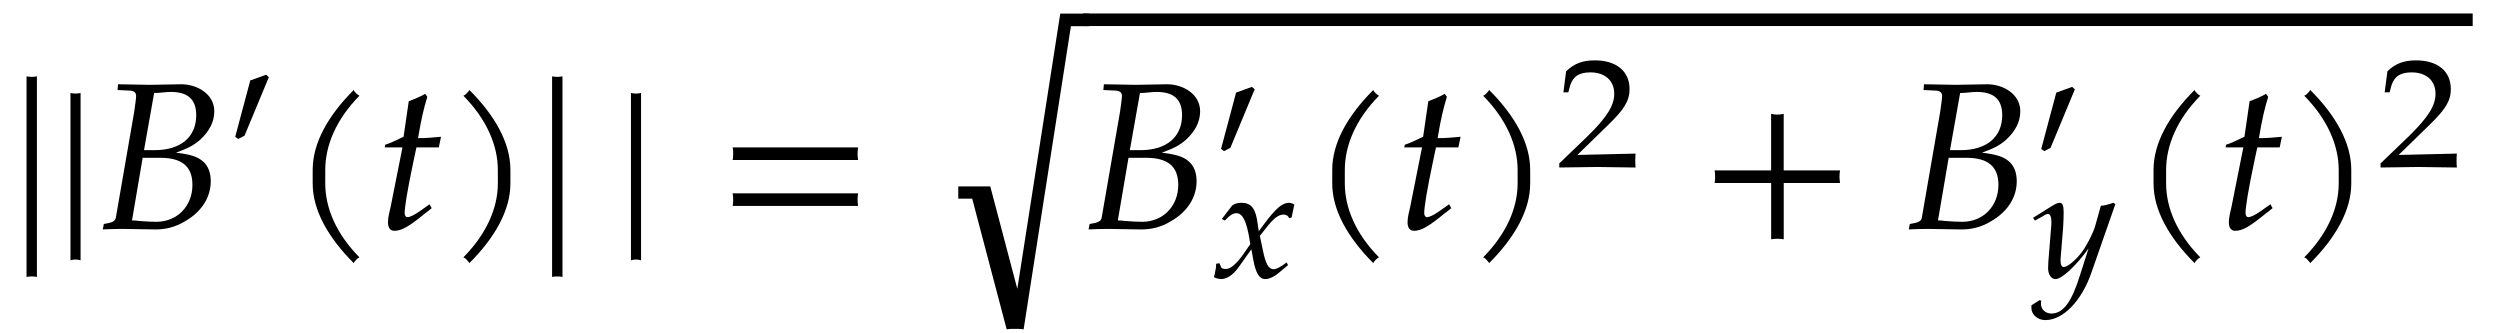
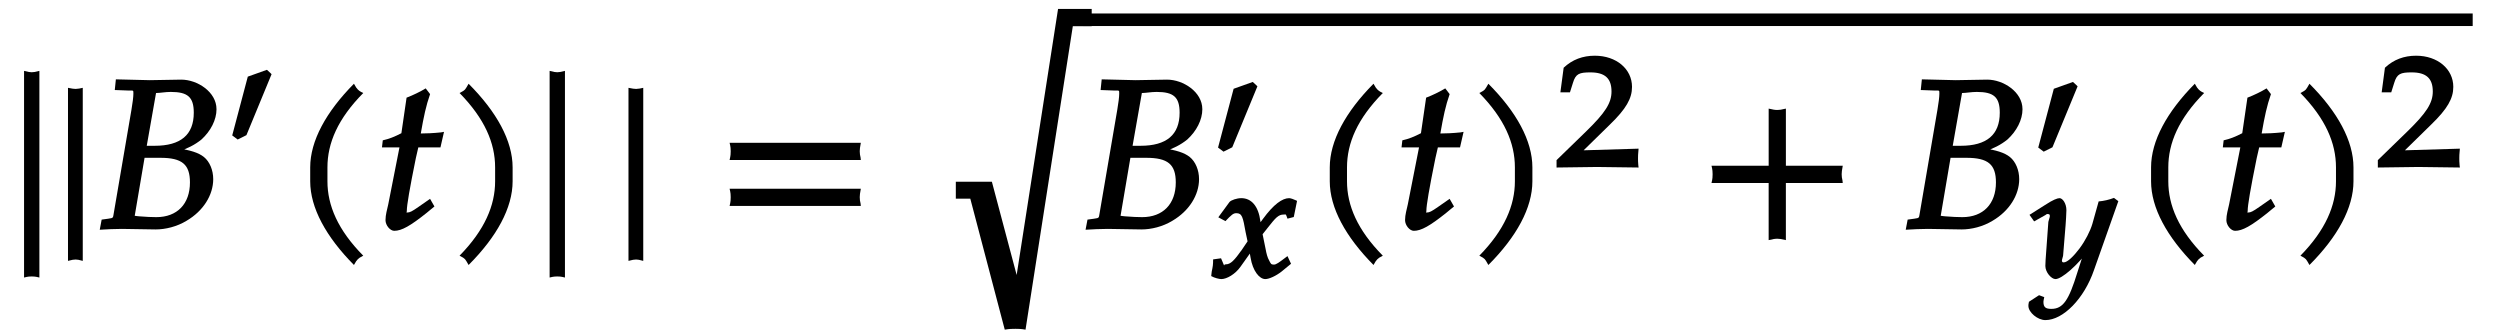
<svg xmlns="http://www.w3.org/2000/svg" xmlns:xlink="http://www.w3.org/1999/xlink" width="188" height="25px" viewBox="0 0 141 19">
  <defs>
    <symbol overflow="visible" id="a">
-       <path style="stroke:none" d="M1.547 2.75V-8.719a1.914 1.914 0 0 1-.297.031c-.094 0-.203-.015-.297-.03V2.75c.094-.031.203-.031.297-.031.094 0 .203 0 .297.031Zm0 0" />
+       <path style="stroke:none" d="M1.688 2.625V-9.031c-.235.062-.344.078-.438.078-.094 0-.203-.016-.438-.078V2.78c.235-.062.344-.062.438-.062.094 0 .203 0 .438.062Zm0 0" />
    </symbol>
    <symbol overflow="visible" id="b">
-       <path style="stroke:none" d="M1.531 1.797v-9.563c-.093.016-.187.032-.281.032-.11 0-.203-.016-.297-.032v9.563a.91.91 0 0 1 .578 0Zm0 0" />
+       <path style="stroke:none" d="M1.656 1.656v-9.719A1.95 1.95 0 0 1 1.25-8c-.11 0-.203-.016-.438-.063v9.891c.235-.062.329-.078.438-.078.094 0 .188.016.406.078Zm0 0" />
    </symbol>
    <symbol overflow="visible" id="c">
-       <path style="stroke:none" d="M6.688-6.719c0-.984-.97-1.547-1.891-1.547-.594 0-1.203.032-1.797.032l-1.813-.032-.03.329.64.03c.281 0 .422.095.422.313 0 .172-.063.547-.11.907L1.063-.657c-.032.22-.188.298-.688.376L.312.03C.672.016 1.047 0 1.407 0c.64 0 1.266.031 1.922.031.563 0 1.125-.125 1.688-.469.953-.546 1.468-1.375 1.468-2.28 0-.516-.156-.907-.484-1.173-.313-.25-.672-.359-1.5-.468.688-.25.969-.391 1.36-.72.53-.484.827-1.03.827-1.64Zm-1.25 4.203c0 1.22-.875 2.11-2.063 2.11-.25 0-.594-.016-.984-.047a2.223 2.223 0 0 0-.407-.031l.61-3.579h1.015c1.235 0 1.829.5 1.829 1.547ZM5.655-6.5c0 1.25-.89 2-2.375 2h-.61l.579-3.266c.328 0 .64-.062.953-.062.969 0 1.453.422 1.453 1.328Zm0 0" />
+       <path style="stroke:none" d="M6.813-6.844c0-.984-1.094-1.687-2.016-1.687-.594 0-1.203.031-1.797.031l-1.938-.047-.062.61.797.03c.281 0 .266-.03.266.188 0 .172-.047.547-.11.907L.922-.782C.89-.577.875-.624.25-.531L.14.048A21.28 21.28 0 0 1 1.407 0c.64 0 1.266.031 1.922.031.563 0 1.219-.156 1.781-.5.954-.562 1.516-1.469 1.516-2.375 0-.515-.203-1-.531-1.265-.313-.25-.766-.391-1.594-.516v.266c.688-.25 1.063-.438 1.453-.75.531-.485.86-1.125.86-1.735ZM5.296-2.656c0 1.234-.734 1.984-1.922 1.984-.25 0-.594-.015-.984-.047-.079-.015-.22-.015-.25-.031l.562-3.313h.906c1.235 0 1.688.375 1.688 1.407Zm.219-3.985c0 1.266-.75 1.891-2.235 1.891h-.453l.531-3.016c.22 0 .532-.062.844-.062.969 0 1.313.297 1.313 1.187Zm0 0" />
    </symbol>
    <symbol overflow="visible" id="e">
-       <path style="stroke:none" d="M4.11-7.61a.735.735 0 0 1-.188-.14c-.063-.063-.11-.11-.14-.188-1.47 1.47-2.345 3.032-2.345 4.563v.781c0 1.516.875 3.078 2.344 4.547a.735.735 0 0 1 .14-.187.735.735 0 0 1 .188-.141C2.781.281 2.156-1.203 2.156-2.594v-.781c0-1.39.625-2.89 1.953-4.234Zm0 0" />
+       <path style="stroke:none" d="M4.203-7.828a.735.735 0 0 1-.187-.14c-.063-.063-.11-.126-.22-.329-1.593 1.61-2.5 3.266-2.5 4.781v.797c0 1.516.907 3.172 2.5 4.781.11-.203.157-.265.22-.328.062-.062.125-.109.312-.203C2.875.063 2.281-1.344 2.281-2.719v-.797c0-1.39.594-2.78 2.047-4.25Zm0 0" />
    </symbol>
    <symbol overflow="visible" id="f">
-       <path style="stroke:none" d="M3.703-5.266c-.453.047-.86.079-1.312.079.187-1.125.328-1.704.53-2.36l-.124-.172c-.235.14-.563.282-.938.422l-.296 2.031c-.516.25-.829.391-1.047.454l-.032.156H1.5L.828-1.281c-.062.297-.156.593-.156.906 0 .297.125.484.36.484.421 0 .827-.234 1.765-1 .219-.156.14-.109.375-.296l-.125-.22-.531.376c-.36.25-.594.36-.735.36-.093 0-.156-.095-.156-.235 0-.313.14-1.25.516-3.016l.156-.734h1.281Zm0 0" />
+       <path style="stroke:none" d="M3.703-5.516c-.453.047-.86.063-1.156.063.172-.984.297-1.578.531-2.25l-.25-.328a7.16 7.16 0 0 1-1.094.531l-.296 2.031c-.391.203-.704.328-1.063.407l-.047.406h1l-.64 3.25C.625-1.11.53-.813.53-.5c0 .297.266.61.5.61.422 0 .922-.282 1.86-1.032.218-.172.14-.125.437-.36l-.25-.437-.672.469c-.36.25-.484.313-.625.313-.093 0-.031.046-.031-.11 0-.297.156-1.234.516-3l.14-.61h1.266l.203-.89Zm0 0" />
    </symbol>
    <symbol overflow="visible" id="g">
-       <path style="stroke:none" d="M3.64-2.594v-.781c0-1.531-.874-3.094-2.343-4.563-.047.079-.094.125-.156.188a.427.427 0 0 1-.188.14c1.328 1.344 1.969 2.844 1.969 4.235v.781c0 1.39-.64 2.875-1.969 4.219.078.031.14.078.188.14.062.063.109.126.156.188C2.766.484 3.64-1.078 3.64-2.594Zm0 0" />
+       <path style="stroke:none" d="M3.766-2.719v-.797c0-1.515-.907-3.171-2.516-4.78-.11.202-.156.265-.203.327-.063.063-.125.11-.313.203 1.438 1.47 2.032 2.86 2.032 4.25v.797c0 1.375-.594 2.781-2.032 4.25.188.094.25.14.313.203.047.063.094.125.203.329C2.86.452 3.766-1.204 3.766-2.72Zm0 0" />
    </symbol>
    <symbol overflow="visible" id="h">
-       <path style="stroke:none" d="M8.125-3.938c-.016-.124-.031-.25-.031-.359 0-.125.015-.25.031-.36H.953c.031.11.031.235.031.36 0 .11 0 .234-.03.36Zm0 2.626c-.016-.125-.031-.235-.031-.36s.015-.234.031-.36H.953a1.4 1.4 0 0 1 .031.36c0 .125 0 .234-.03.36Zm0 0" />
+       <path style="stroke:none" d="M8.266-4.078a1.419 1.419 0 0 1-.047-.36c0-.109.015-.234.062-.484h-7.5c.063.25.063.375.063.484 0 .125 0 .235-.063.5h7.5Zm0 2.625a1.332 1.332 0 0 1-.047-.36c0-.109.015-.234.062-.484h-7.5c.063.25.063.375.063.485 0 .125 0 .25-.063.5h7.5Zm0 0" />
    </symbol>
    <symbol overflow="visible" id="i">
-       <path style="stroke:none" d="M8.922-11.469v-.719H7.266L4.812 3.547l-1.546-5.86H1.437v.704h.797l1.97 7.468c.171-.03.327-.03.5-.03.155 0 .312 0 .468.03l2.703-17.328Zm0 0" />
+       <path style="stroke:none" d="M9.063-11.61v-.843H7.14L4.67 3.422h.282l-1.594-6H1.297v.969h.828l1.969 7.484c.281-.047.437-.047.61-.047.155 0 .312 0 .577.047l2.703-17.344h1.079Zm0 0" />
    </symbol>
    <symbol overflow="visible" id="l">
-       <path style="stroke:none" d="M8.125-2.625c-.016-.125-.031-.25-.031-.36 0-.124.015-.25.031-.359H4.906v-3.234c-.125.031-.25.047-.36.047-.124 0-.25-.016-.359-.047v3.234H.954c.031.11.031.235.031.36 0 .109 0 .234-.03.359h3.234V.594c.109-.016.234-.031.359-.031.11 0 .234.015.36.03v-3.218Zm0 0" />
+       <path style="stroke:none" d="M8.266-2.766a1.332 1.332 0 0 1-.047-.359c0-.11.015-.234.062-.484h-3.25v-3.266c-.25.063-.375.078-.484.078-.125 0-.25-.016-.5-.078v3.266H.78c.063.25.063.375.063.484 0 .125 0 .25-.063.5h3.266V.641c.25-.063.375-.079.5-.079.11 0 .234.016.484.079v-3.266h3.25Zm0 0" />
    </symbol>
    <symbol overflow="visible" id="d">
-       <path style="stroke:none" d="m2.5-4.438-.156-.14-.906.328-.86 3.219.172.125.36-.188Zm0 0" />
+       <path style="stroke:none" d="m2.594-4.672-.203-.187-1.094.39-.89 3.36.312.234.5-.25 1.437-3.484Zm0 0" />
    </symbol>
    <symbol overflow="visible" id="j">
-       <path style="stroke:none" d="M4.766-4.172a.703.703 0 0 0-.297-.094c-.39 0-.766.329-1.375 1.141l-.36.484-.062-.421c-.11-.876-.36-1.204-.938-1.204-.25 0-.453.079-.546.188l-.563.734.172.094c.281-.313.484-.422.656-.422.328 0 .531.36.703 1.219l.094.547-.375.547c-.422.593-.75.875-1.016.875-.14 0-.25-.032-.265-.079l-.11-.25-.187.032c0 .187-.016.297-.078.578-.032.11-.032.125-.047.187a.94.94 0 0 0 .422.11c.312 0 .687-.25.984-.672l.734-1.031.11.609c.14.75.344 1.094.687 1.094.22 0 .532-.14.829-.406l.468-.391-.078-.156c-.344.265-.594.39-.734.39-.156 0-.281-.094-.375-.265-.094-.172-.188-.5-.235-.75l-.187-.891.344-.438c.453-.578.718-.78 1.015-.78.157 0 .266.077.313.202l.14-.03Zm0 0" />
+       <path style="stroke:none" d="M4.86-4.406c-.126-.063-.313-.125-.391-.125-.39 0-.89.36-1.485 1.172l-.359.484.266.094-.063-.422c-.11-.875-.515-1.328-1.094-1.328-.25 0-.578.11-.671.218l-.641.875.406.22c.36-.376.453-.454.625-.454.328 0 .375.219.531 1.094l.11.515-.328.485c-.422.594-.641.828-.907.828-.14 0-.093.11-.109.063l-.172-.407-.453.063c0 .297-.016.406-.078.687-.016.11-.016.14-.031.266.187.11.468.172.578.172.312 0 .797-.281 1.094-.703l.734-1.032-.266-.109.11.625c.125.75.5 1.219.843 1.219.22 0 .625-.188.938-.438l.531-.437-.203-.438c-.516.39-.64.485-.781.485-.156 0-.172-.047-.266-.235-.094-.156-.156-.39-.203-.656l-.172-.844.297-.375c.453-.578.61-.75.906-.75.157 0 .11-.062.219.235l.36-.094.187-.922Zm0 0" />
    </symbol>
    <symbol overflow="visible" id="k">
-       <path style="stroke:none" d="M4.594.031c-.016-.187-.016-.281-.016-.406 0-.11 0-.203.016-.39l-3.328.078 1.75-1.704c.937-.906 1.234-1.39 1.234-2.062 0-1.016-.75-1.64-1.984-1.64-.688 0-1.172.171-1.641.624L.469-4.266H.75l.11-.406c.171-.516.515-.734 1.156-.734.828 0 1.359.468 1.359 1.218 0 .672-.406 1.329-1.484 2.391L.234-.203V.03L2.391 0Zm0 0" />
+       <path style="stroke:none" d="M4.75-.11c-.016-.187-.016-.265-.016-.39s0-.203.032-.547l-3.141.094 1.5-1.469c.938-.906 1.266-1.5 1.266-2.156 0-1.016-.891-1.781-2.125-1.781-.688 0-1.282.218-1.782.687L.297-4.266h.547l.172-.546c.156-.516.359-.594 1-.594.828 0 1.203.343 1.203 1.093 0 .657-.36 1.22-1.453 2.282L.078-.391v.422L2.391 0l2.375.031Zm0 0" />
    </symbol>
    <symbol overflow="visible" id="m">
-       <path style="stroke:none" d="m4.813-4.188-.11-.078c-.281.094-.5.157-.719.172l-.328 1.172c-.125.406-.453 1.063-.765 1.485-.344.453-.813.843-1.032.843-.203 0-.187-.422-.171-.531l.14-1.719c.016-.281.031-.61.031-.86 0-.405-.062-.562-.234-.562-.125 0-.25.063-.719.36l-.797.5.11.156.484-.266a.458.458 0 0 1 .25-.109c.235 0 .203.453.203.594L.984-.891.97-.53c0 .375.187.625.422.625.359 0 1.171-.75 1.89-1.75L2.797-.141c-.485 1.563-.969 2.204-1.64 2.204-.329 0-.595-.235-.595-.547 0-.032 0-.11.016-.188l-.094-.031-.468.297v.156c0 .375.359.688.796.688 1.016 0 2.079-1.094 2.641-2.735Zm0 0" />
+       <path style="stroke:none" d="m4.922-4.406-.188-.14a3.25 3.25 0 0 1-.875.202L3.5-3.062c-.125.421-.406.968-.734 1.406-.329.437-.688.797-.907.797-.203 0-.03-.297-.03-.407l.14-1.718c.015-.266.047-.61.047-.86 0-.39-.22-.687-.391-.687-.125 0-.375.093-.828.39l-.89.563.265.375.64-.36c.047-.03.063-.062.141-.062.235 0 .047.313.031.453L.828-1.016l-.015.36c0 .36.343.75.578.75.359 0 1.265-.781 2-1.782l-.266-.093-.484 1.5c-.485 1.578-.813 2.078-1.485 2.078-.328 0-.453-.094-.453-.406 0-.047.016-.11.047-.266l-.297-.11-.578.376c-.031.125-.031.187-.031.234 0 .375.531.813.969.813 1.015 0 2.218-1.22 2.78-2.86l1.391-3.937Zm0 0" />
    </symbol>
  </defs>
  <g style="fill:#000;fill-opacity:1">
    <use xlink:href="#a" x="-.377" y="13.082" />
    <use xlink:href="#b" x="2.134" y="13.082" />
    <use xlink:href="#c" x="4.62" y="13.082" />
  </g>
  <use xlink:href="#d" x="11.925" y="8.849" style="fill:#000;fill-opacity:1" />
  <g style="fill:#000;fill-opacity:1">
    <use xlink:href="#e" x="15.493" y="13.082" />
    <use xlink:href="#f" x="20.562" y="13.082" />
  </g>
  <g style="fill:#000;fill-opacity:1">
    <use xlink:href="#g" x="24.591" y="13.082" />
    <use xlink:href="#a" x="29.66" y="13.082" />
  </g>
  <use xlink:href="#b" x="34.167" y="13.082" style="fill:#000;fill-opacity:1" />
  <use xlink:href="#h" x="39.977" y="13.082" style="fill:#000;fill-opacity:1" />
  <use xlink:href="#i" x="52.39" y="12.965" style="fill:#000;fill-opacity:1" />
  <path style="fill:none;stroke-width:.717;stroke-linecap:butt;stroke-linejoin:miter;stroke:#000;stroke-opacity:1;stroke-miterlimit:10" d="M350.96-46.129h79.419" transform="matrix(1 0 0 -1 -290 -45)" />
  <use xlink:href="#c" x="60.962" y="13.082" style="fill:#000;fill-opacity:1" />
  <use xlink:href="#d" x="68.267" y="9.543" style="fill:#000;fill-opacity:1" />
  <use xlink:href="#j" x="68.267" y="15.856" style="fill:#000;fill-opacity:1" />
  <g style="fill:#000;fill-opacity:1">
    <use xlink:href="#e" x="73.763" y="13.082" />
    <use xlink:href="#f" x="78.832" y="13.082" />
  </g>
  <use xlink:href="#g" x="82.873" y="13.082" style="fill:#000;fill-opacity:1" />
  <use xlink:href="#k" x="87.942" y="9.543" style="fill:#000;fill-opacity:1" />
  <use xlink:href="#l" x="96.096" y="13.082" style="fill:#000;fill-opacity:1" />
  <use xlink:href="#c" x="107.836" y="13.082" style="fill:#000;fill-opacity:1" />
  <use xlink:href="#d" x="115.143" y="9.543" style="fill:#000;fill-opacity:1" />
  <use xlink:href="#m" x="115.143" y="15.856" style="fill:#000;fill-opacity:1" />
  <g style="fill:#000;fill-opacity:1">
    <use xlink:href="#e" x="120.702" y="13.082" />
    <use xlink:href="#f" x="125.771" y="13.082" />
  </g>
  <use xlink:href="#g" x="129.8" y="13.082" style="fill:#000;fill-opacity:1" />
  <use xlink:href="#k" x="134.88" y="9.543" style="fill:#000;fill-opacity:1" />
</svg>
